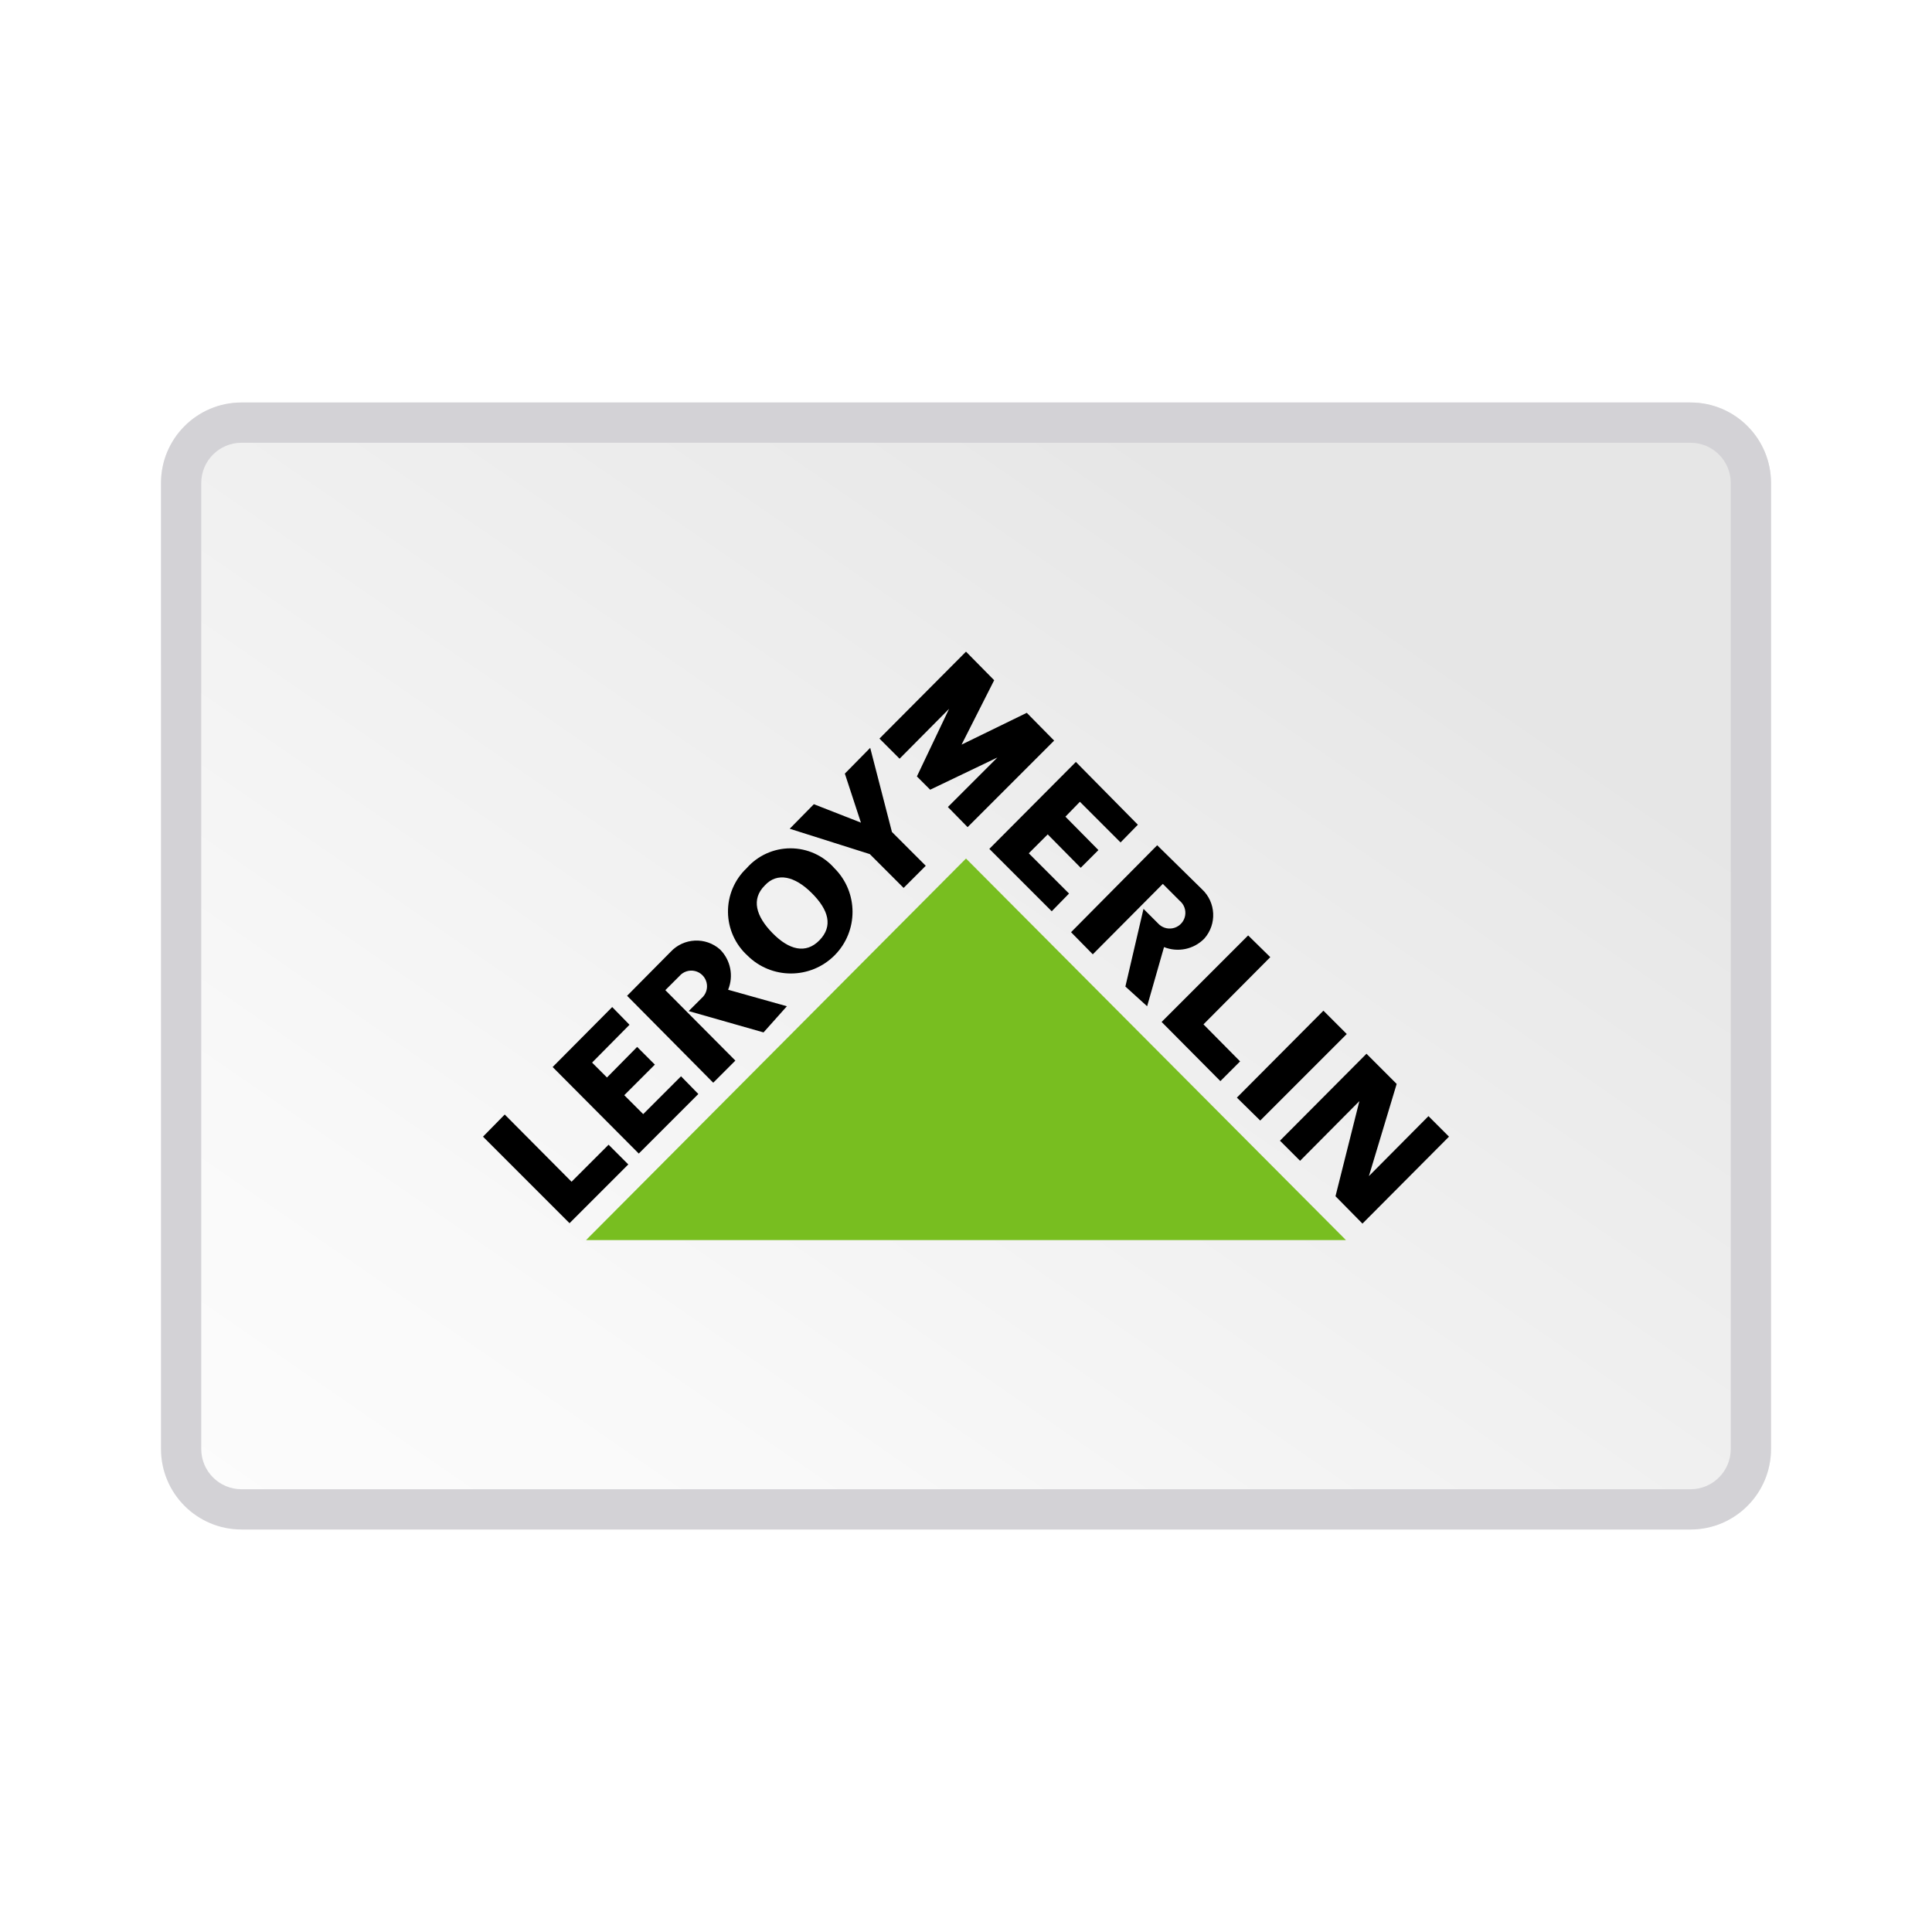
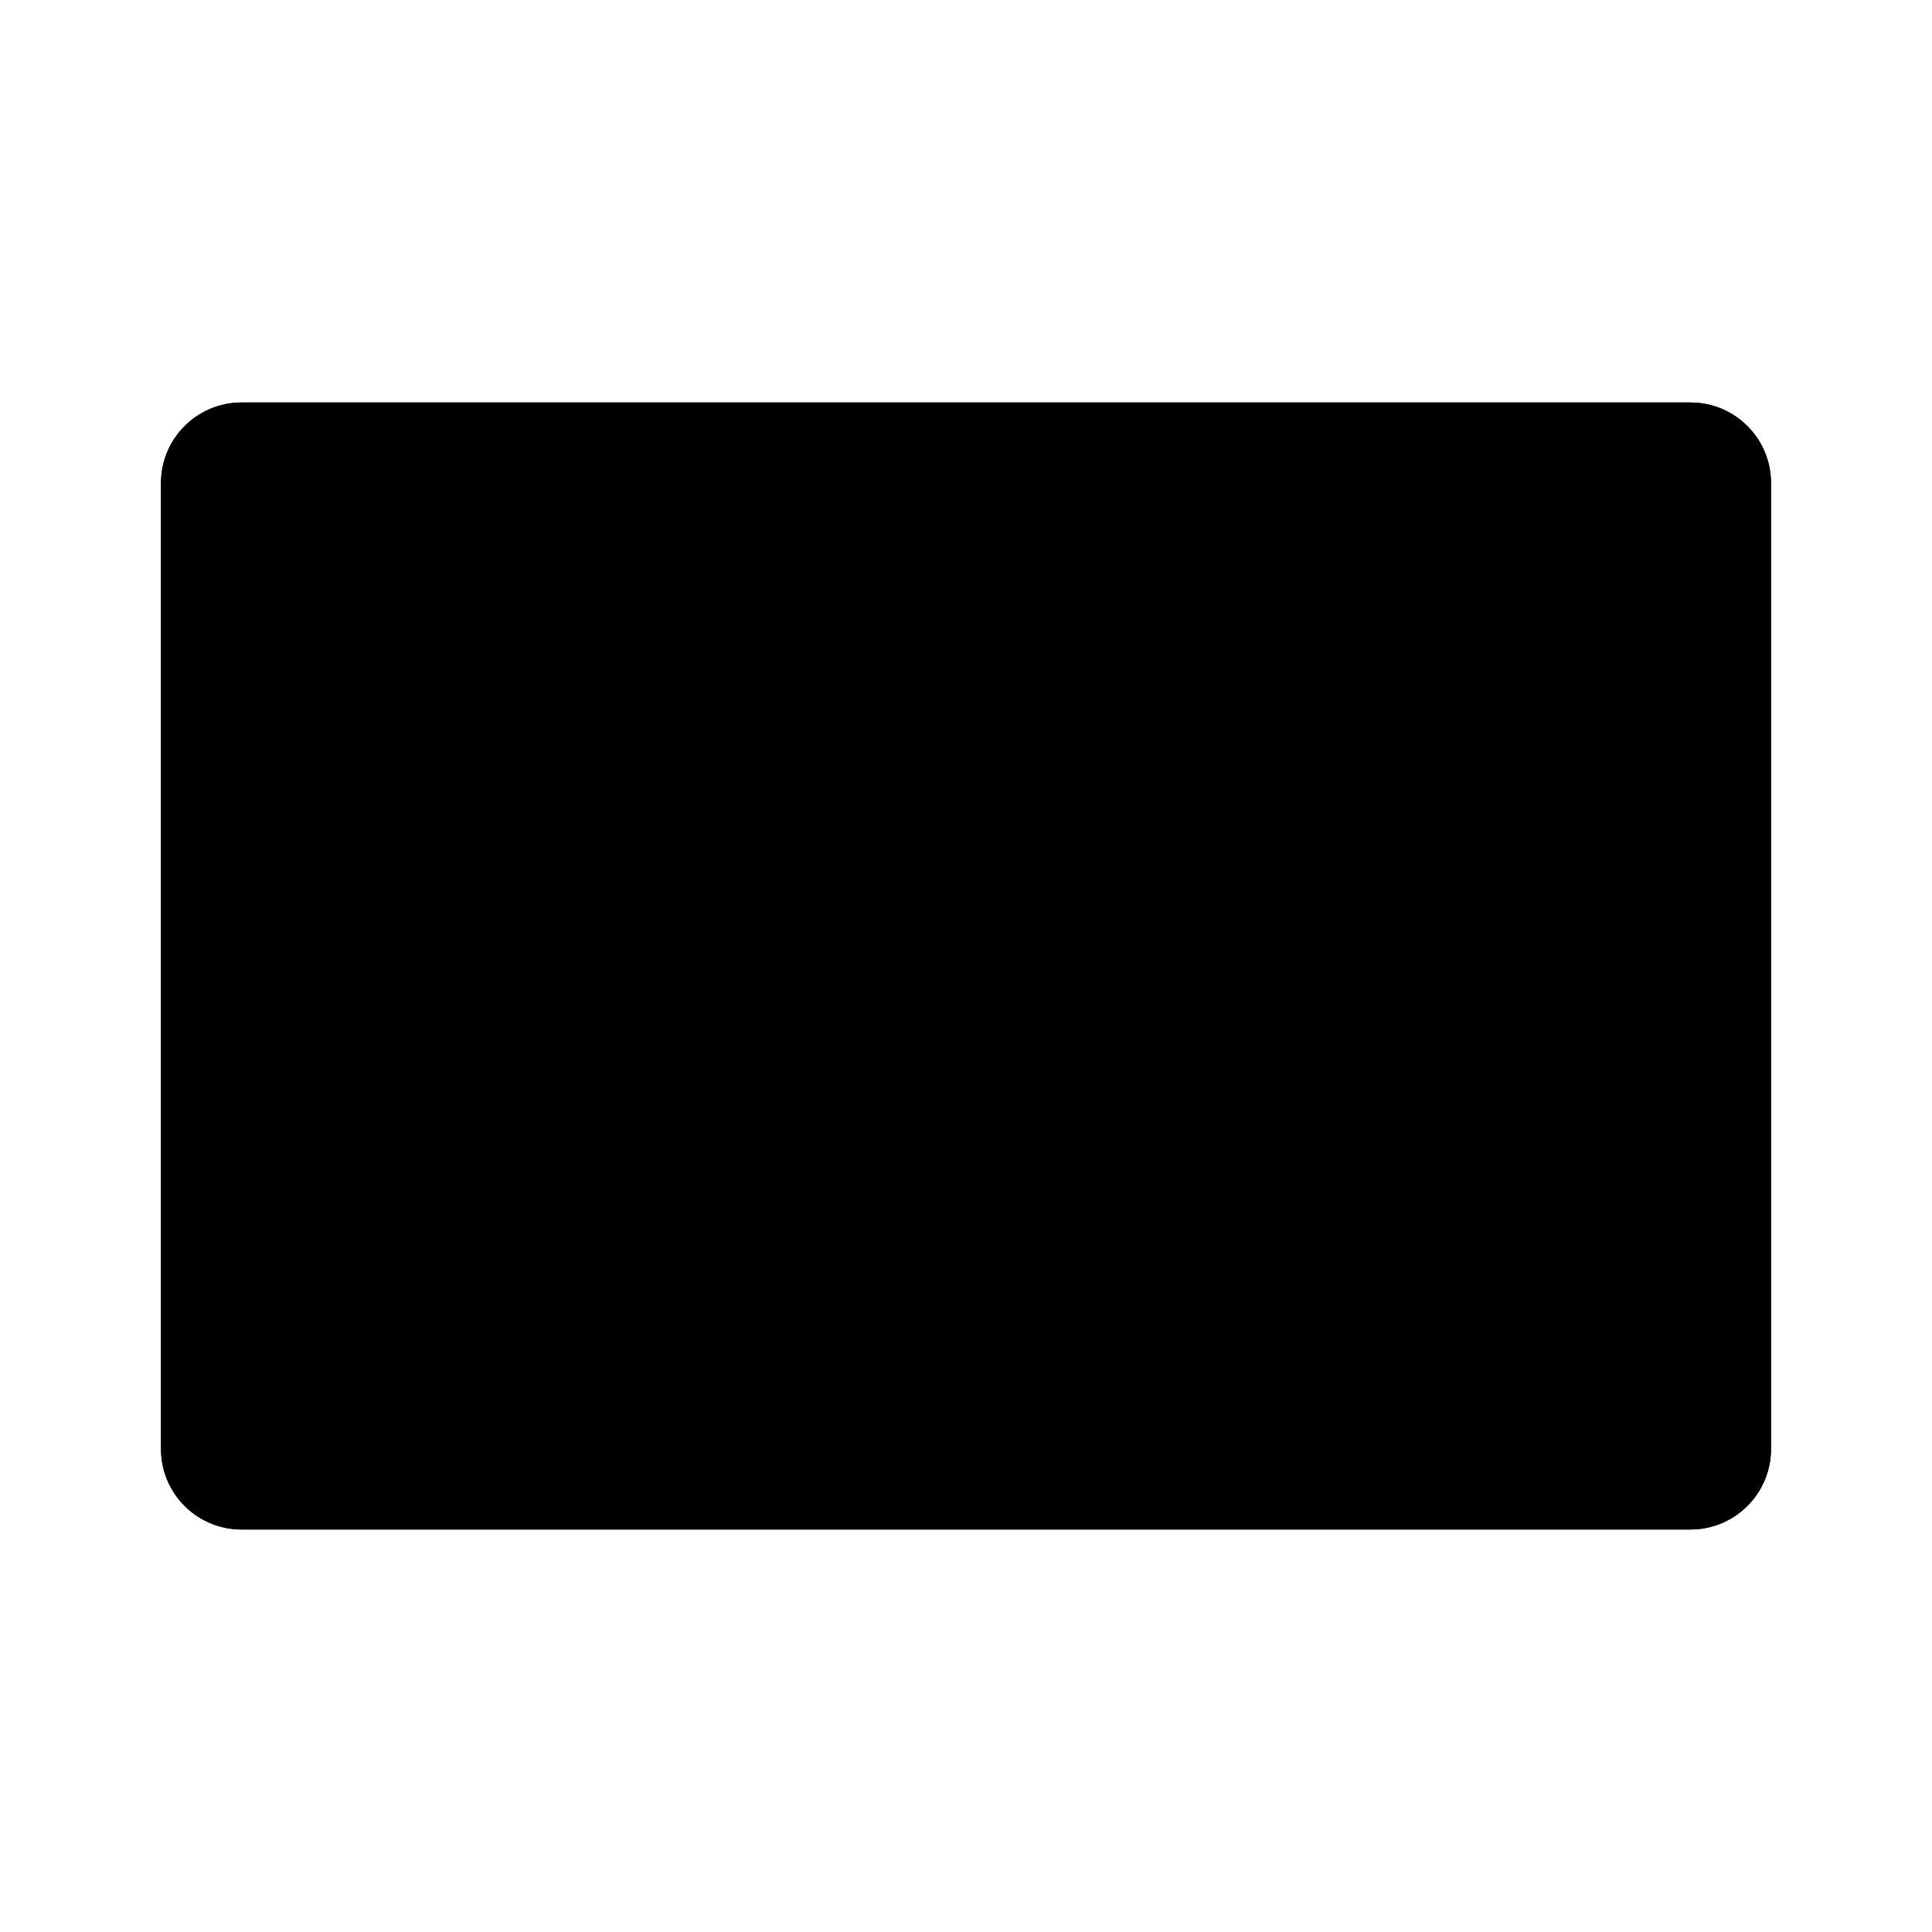
<svg xmlns="http://www.w3.org/2000/svg" viewBox="0 0 48 48">
-   <defs>
-     <linearGradient id="Dégradé_sans_nom_196" x1="2593.22" y1="-1997.44" x2="2559.31" y2="-2031.49" gradientTransform="matrix(-1.14 0 0 .79 2958.05 1624.17)" gradientUnits="userSpaceOnUse">
-       <stop offset="0" stop-color="#fff" />
-       <stop offset=".4" stop-color="#f9f9f9" />
-       <stop offset=".93" stop-color="#e9e9e9" />
-       <stop offset="1" stop-color="#e6e6e6" />
-     </linearGradient>
-     <style />
-   </defs>
-   <g id="Icon">
-     <rect x="4" y="10" width="40" height="28" rx="2" fill="url(#Dégradé_sans_nom_196)" />
-     <path d="M42 11a1 1 0 011 1v24a1 1 0 01-1 1H6a1 1 0 01-1-1V12a1 1 0 011-1h36m0-1H6a2 2 0 00-2 2v24a2 2 0 002 2h36a2 2 0 002-2V12a2 2 0 00-2-2z" fill="#d3d2d6" />
-     <path fill="#78be20" d="M14.56 30.81h18.88L24 21.33l-9.44 9.48z" />
-     <path d="M14.15 30.39l1.46-1.46-.49-.49-.92.92-1.66-1.67-.54.55 2.15 2.15zM14.71 26.4l.37.37.75-.76.44.44-.76.76.47.47.94-.94.43.44-1.48 1.48-2.14-2.15 1.48-1.49.43.44-.93.94M19.55 25l-1.46-.41a.92.92 0 00-.2-1 .88.88 0 00-1.23.06l-1.08 1.09 2.14 2.16.55-.55-1.74-1.75.35-.35a.39.39 0 11.55.55l-.32.32 1.86.53zM18.55 21.57a1.45 1.45 0 012.18 0 1.53 1.53 0 11-2.16 2.17 1.48 1.48 0 01-.02-2.17zM19 22c-.34.34-.22.76.19 1.18s.83.53 1.17.18.23-.75-.19-1.17-.86-.53-1.17-.19zM21.39 20.44l-.4-1.22.63-.64.54 2.09.84.84-.55.55-.84-.84-1.99-.63.6-.61 1.15.45.02.01zM31.31 27.84l2.15-2.15-.58-.58-2.15 2.16.58.57zM23.11 19.62l1.67-.8-1.23 1.23.49.5 2.15-2.15-.68-.69-1.62.79.81-1.6-.7-.71-2.15 2.16.5.5 1.23-1.24-.8 1.68.33.33zM26.83 19.92l-.36.37.82.83-.44.44-.82-.83-.47.47 1 1-.43.44-1.55-1.55 2.15-2.16 1.54 1.56-.43.44-1.01-1.01M28.86 25.39l1.46 1.47.49-.49-.91-.92 1.66-1.67-.55-.54-2.15 2.15zM34.7 26.93l-.69 2.29 1.48-1.49.51.51-2.15 2.16-.67-.68.59-2.35v-.01l-1.47 1.48-.5-.5 2.15-2.16.75.75zM28.5 25l.42-1.47a.92.92 0 001-.21.88.88 0 00-.06-1.23L28.75 21l-2.14 2.16.54.55 1.74-1.75.42.42a.39.39 0 11-.51.59l-.39-.39-.45 1.93z" />
-   </g>
+   <rect x="4" y="10" width="40" height="28" rx="2" />
+   <path d="M42 11a1 1 0 011 1v24a1 1 0 01-1 1H6a1 1 0 01-1-1V12a1 1 0 011-1h36m0-1H6a2 2 0 00-2 2v24a2 2 0 002 2h36a2 2 0 002-2V12a2 2 0 00-2-2z" />
+   <path d="M14.56 30.81h18.88L24 21.33l-9.44 9.48zM14.15 30.39l1.46-1.46-.49-.49-.92.92-1.66-1.67-.54.55 2.15 2.15zM14.71 26.4l.37.37.75-.76.44.44-.76.76.47.47.94-.94.43.44-1.48 1.48-2.14-2.15 1.48-1.49.43.44-.93.94M19.55 25l-1.46-.41a.92.92 0 00-.2-1 .88.88 0 00-1.23.06l-1.08 1.09 2.14 2.16.55-.55-1.74-1.75.35-.35a.39.39 0 11.55.55l-.32.32 1.86.53zM18.55 21.57a1.45 1.45 0 012.18 0 1.53 1.53 0 11-2.16 2.17 1.48 1.48 0 01-.02-2.17zM19 22c-.34.34-.22.76.19 1.18s.83.53 1.17.18.23-.75-.19-1.17-.86-.53-1.17-.19zM21.39 20.44l-.4-1.22.63-.64.54 2.09.84.84-.55.55-.84-.84-1.99-.63.6-.61 1.15.45.02.01zM31.31 27.84l2.15-2.15-.58-.58-2.15 2.16.58.57zM23.11 19.62l1.67-.8-1.23 1.23.49.5 2.15-2.15-.68-.69-1.62.79.81-1.6-.7-.71-2.15 2.16.5.5 1.23-1.24-.8 1.68.33.33zM26.83 19.92l-.36.37.82.83-.44.44-.82-.83-.47.47 1 1-.43.44-1.55-1.55 2.15-2.16 1.54 1.56-.43.44-1.01-1.01M28.86 25.39l1.46 1.47.49-.49-.91-.92 1.66-1.67-.55-.54-2.15 2.15zM34.7 26.93l-.69 2.29 1.48-1.49.51.51-2.15 2.16-.67-.68.59-2.35v-.01l-1.47 1.48-.5-.5 2.15-2.16.75.75zM28.5 25l.42-1.47a.92.92 0 001-.21.88.88 0 00-.06-1.23L28.75 21l-2.14 2.16.54.55 1.74-1.75.42.42a.39.39 0 11-.51.59l-.39-.39-.45 1.93z" />
</svg>
